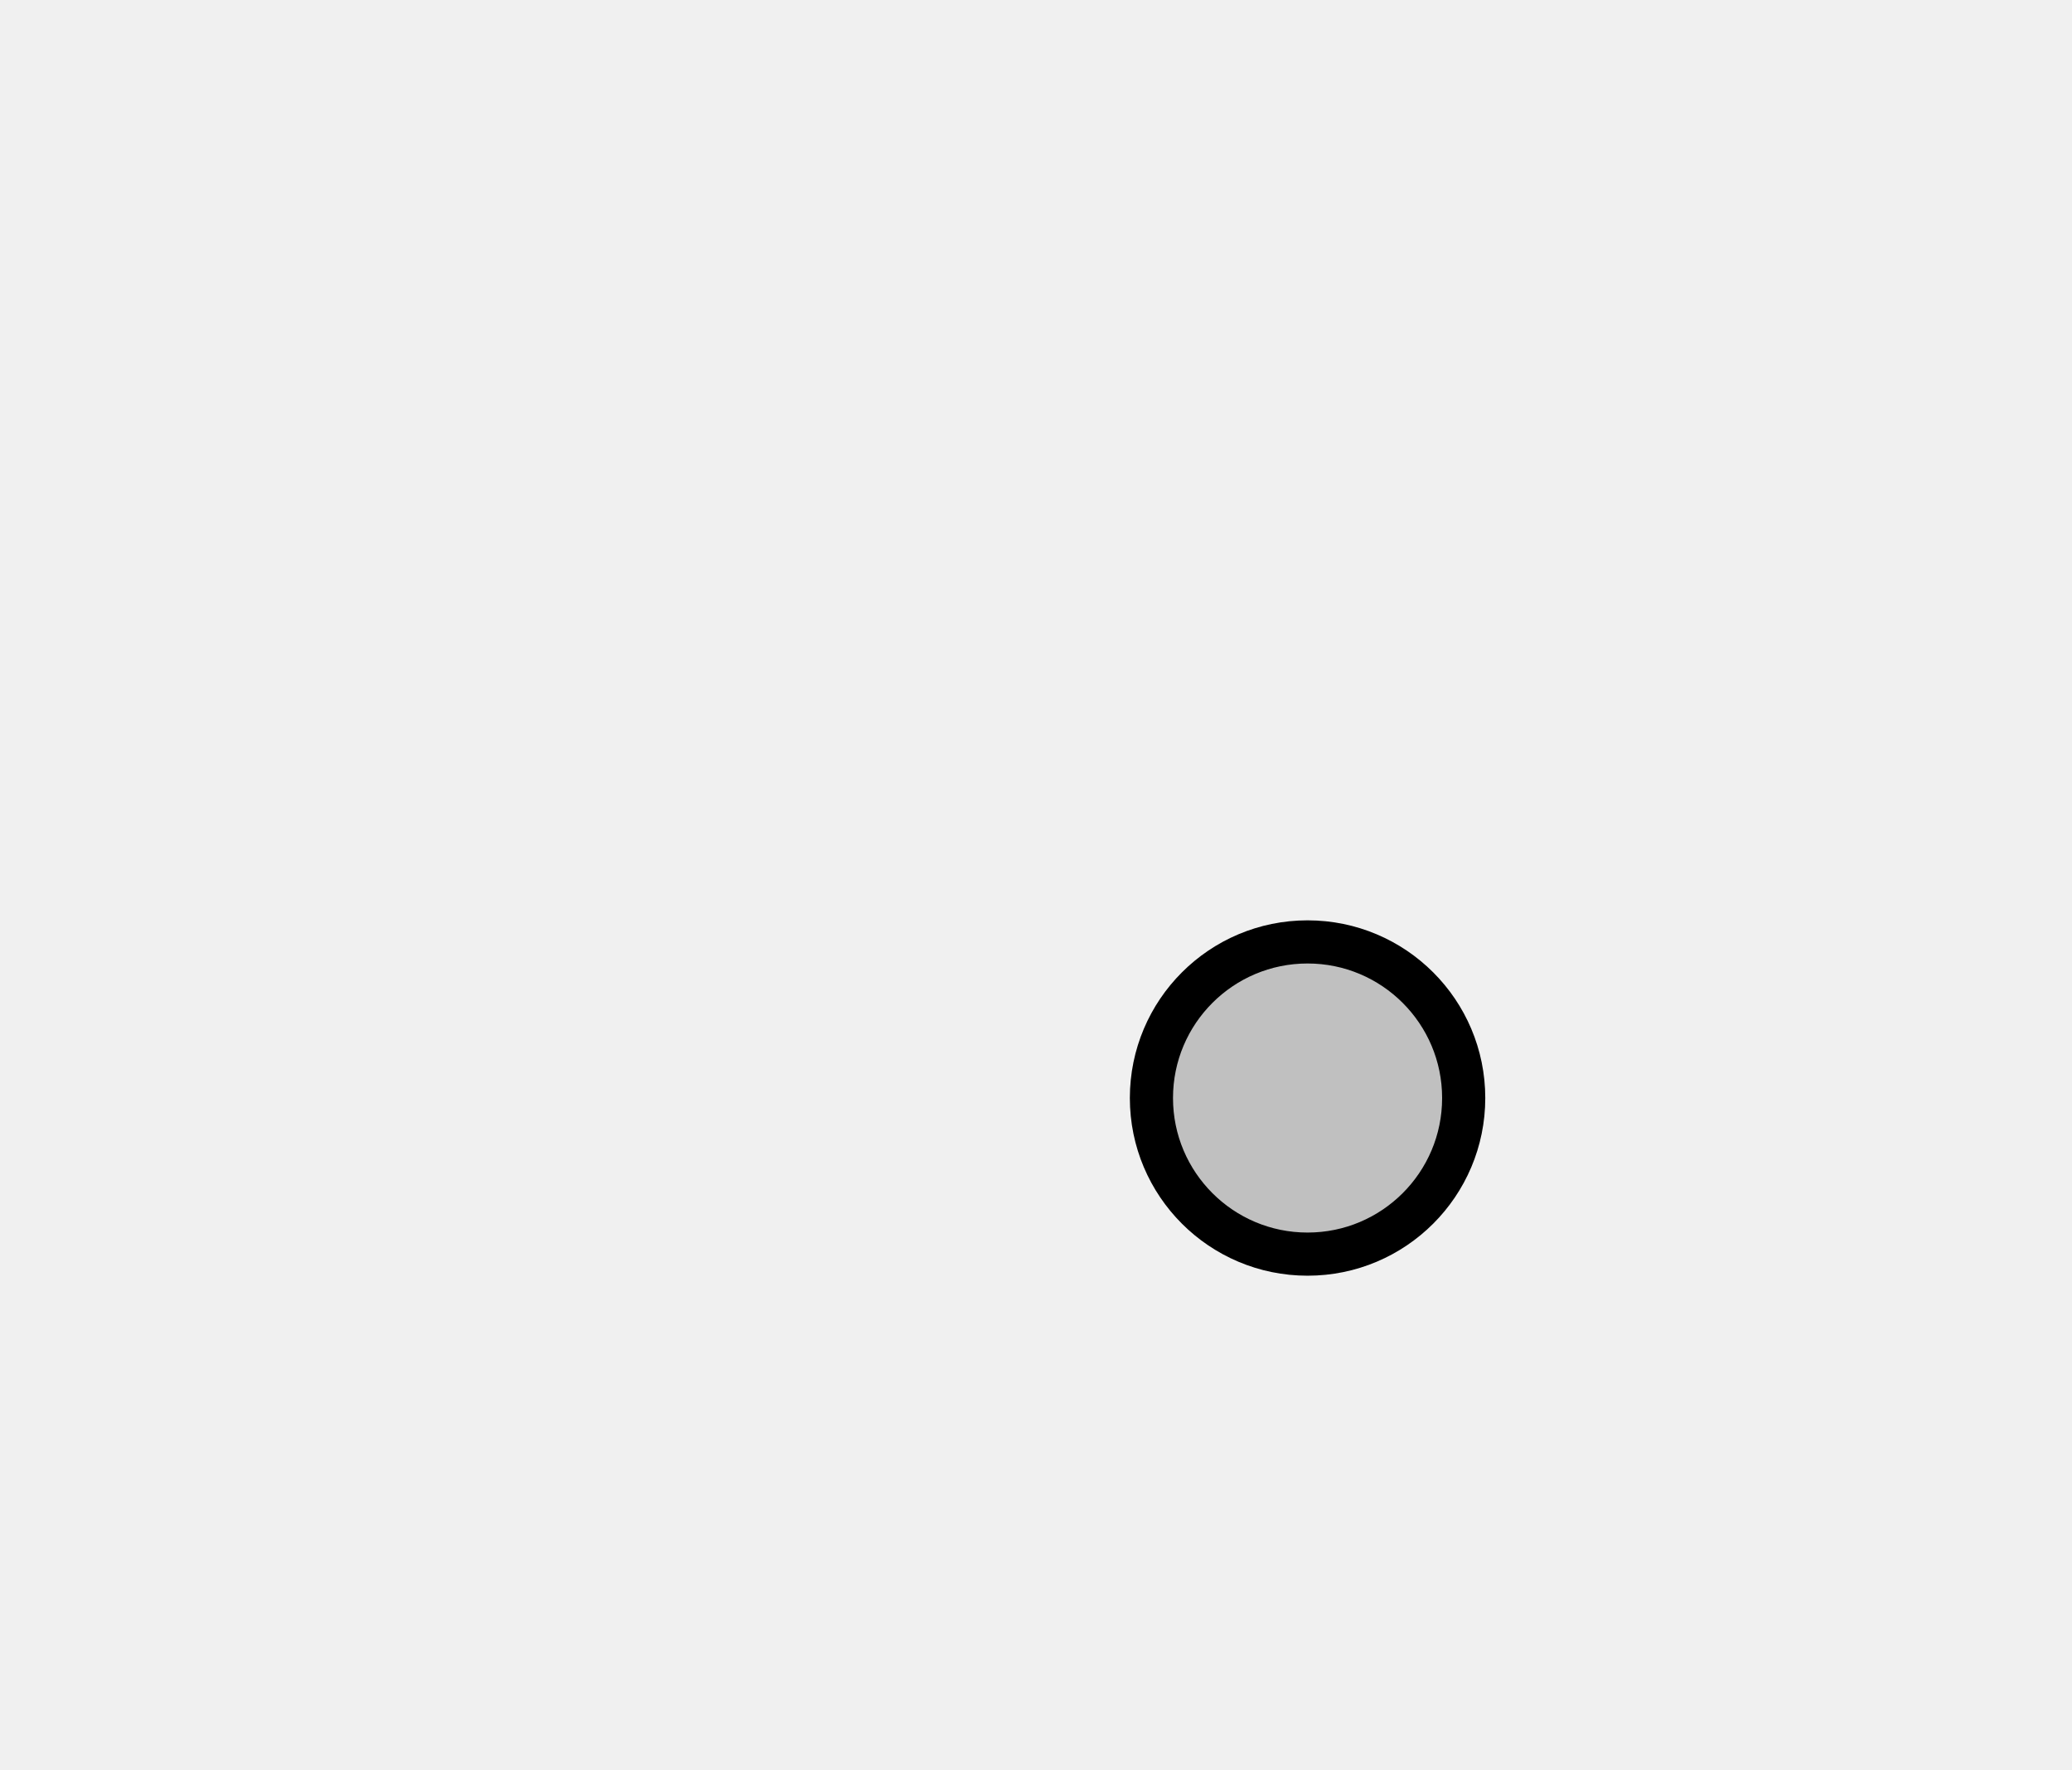
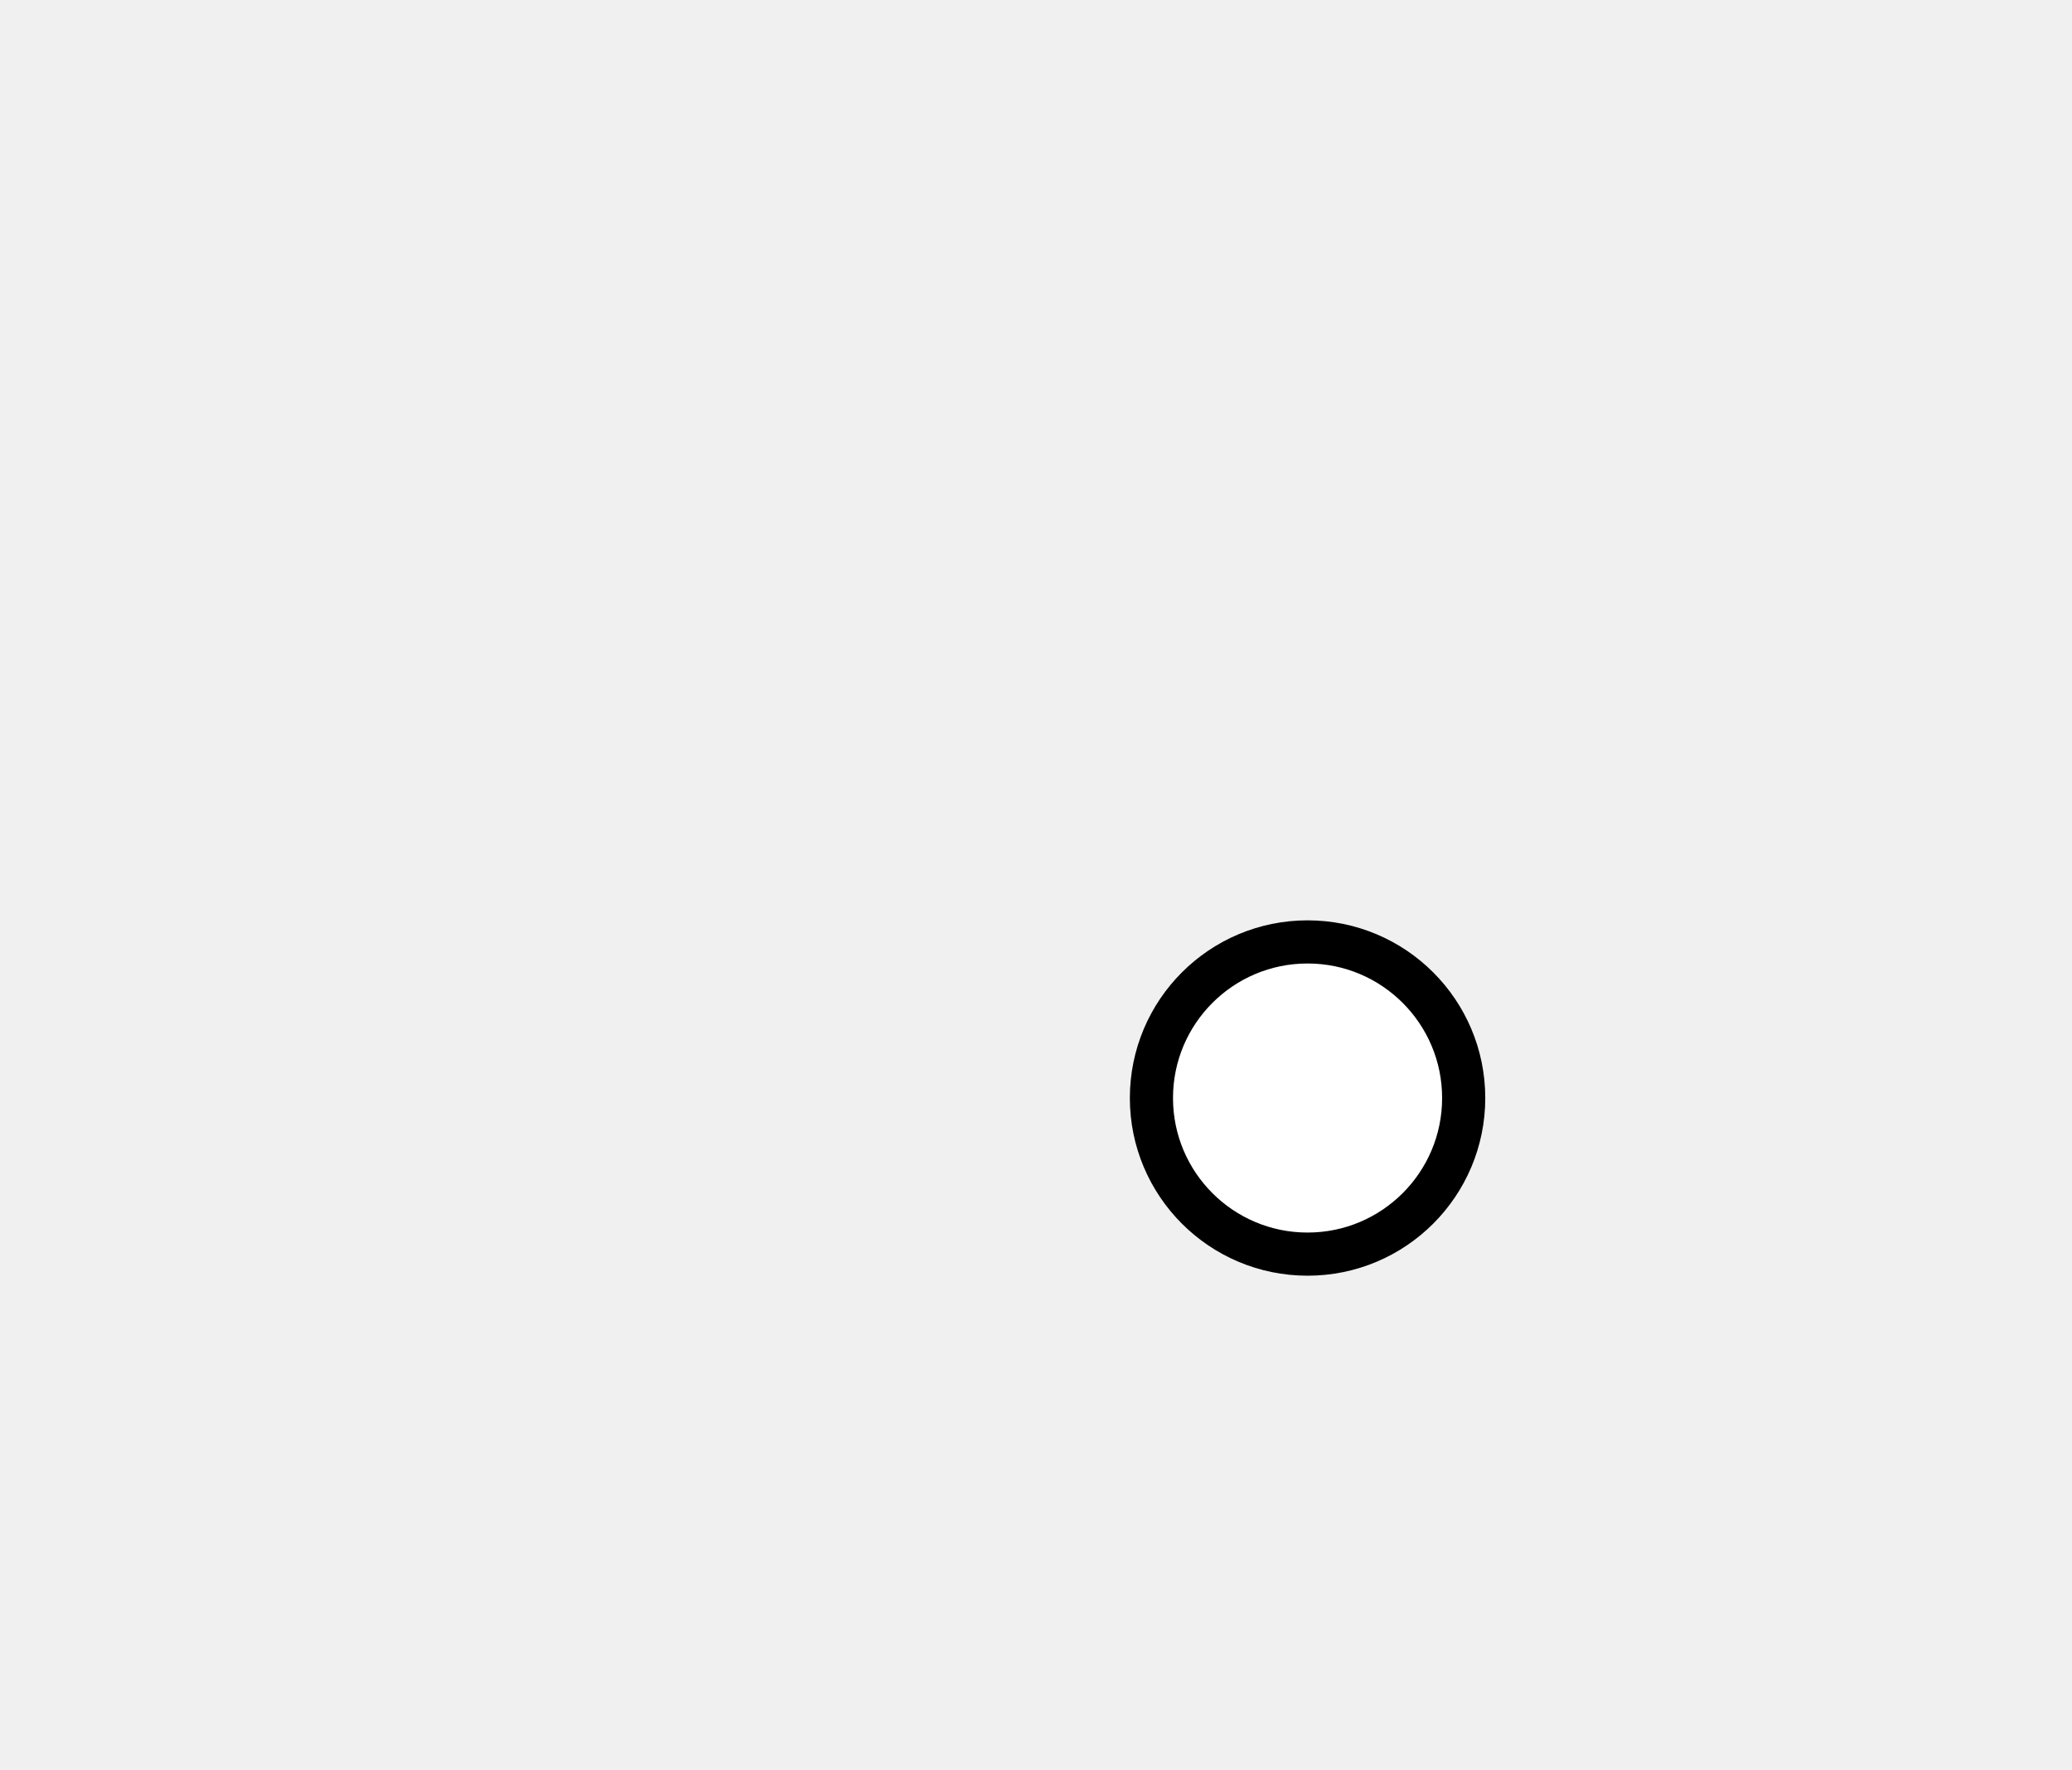
<svg xmlns="http://www.w3.org/2000/svg" width="96" height="82" viewBox="0 0 25.4 21.696" version="1.1" id="svg6328">
  <defs id="defs6322">
    <clipPath clipPathUnits="userSpaceOnUse" id="clipPath6903">
      <rect style="fill:#ffffea;fill-opacity:0.392;stroke:none;stroke-width:0.529;stroke-linecap:butt;stroke-linejoin:round;stroke-miterlimit:4;stroke-dasharray:none;stroke-dashoffset:0;stroke-opacity:1;paint-order:normal" id="rect6905" width="11.481" height="10.253" x="11.056" y="276.778" />
    </clipPath>
  </defs>
  <g id="layer1" transform="translate(0,-275.3042)">
-     <circle style="fill:#c0c0c0;fill-opacity:1;stroke:#000000;stroke-width:0.529;stroke-linecap:butt;stroke-linejoin:round;stroke-miterlimit:4;stroke-dasharray:none;stroke-dashoffset:0;stroke-opacity:1;paint-order:normal" id="path7501" cx="16.029" cy="288.767" r="1.914" />
+     <circle style="fill:#ffffff;fill-opacity:1;stroke:#000000;stroke-width:0.529;stroke-linecap:butt;stroke-linejoin:round;stroke-miterlimit:4;stroke-dasharray:none;stroke-dashoffset:0;stroke-opacity:1;paint-order:normal" id="path7501" cx="16.029" cy="288.767" r="1.914" />
  </g>
</svg>
